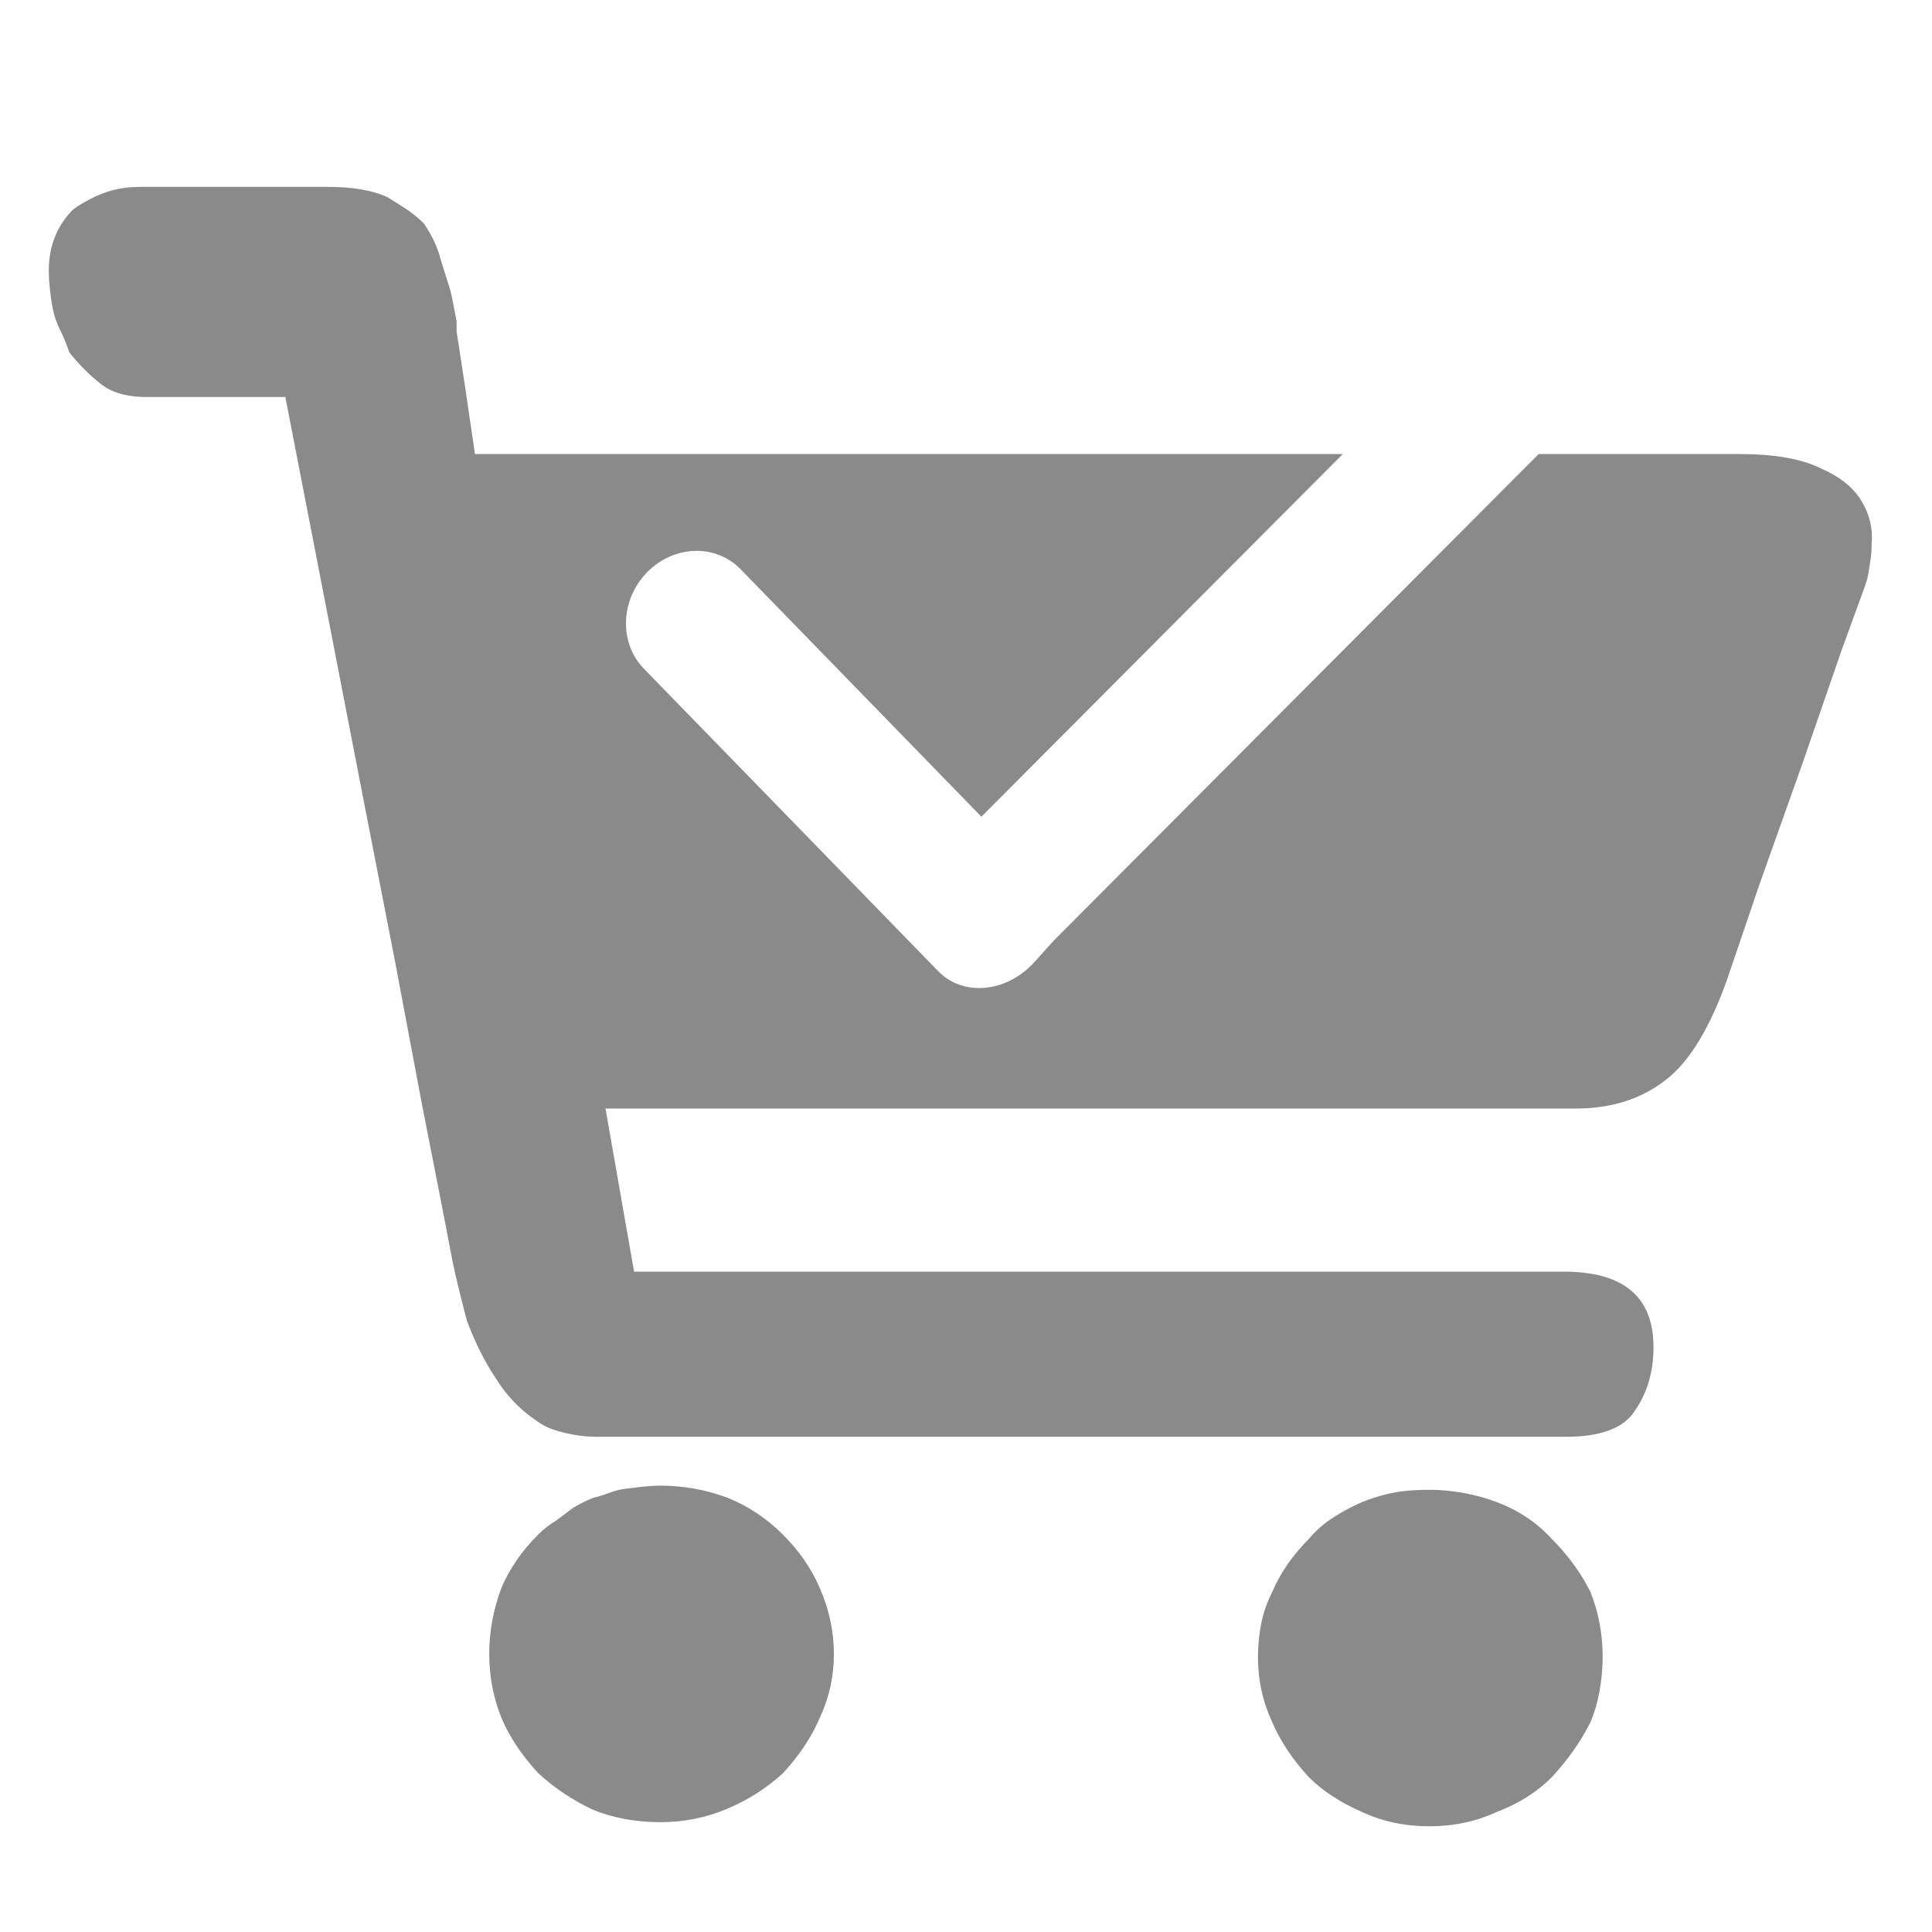
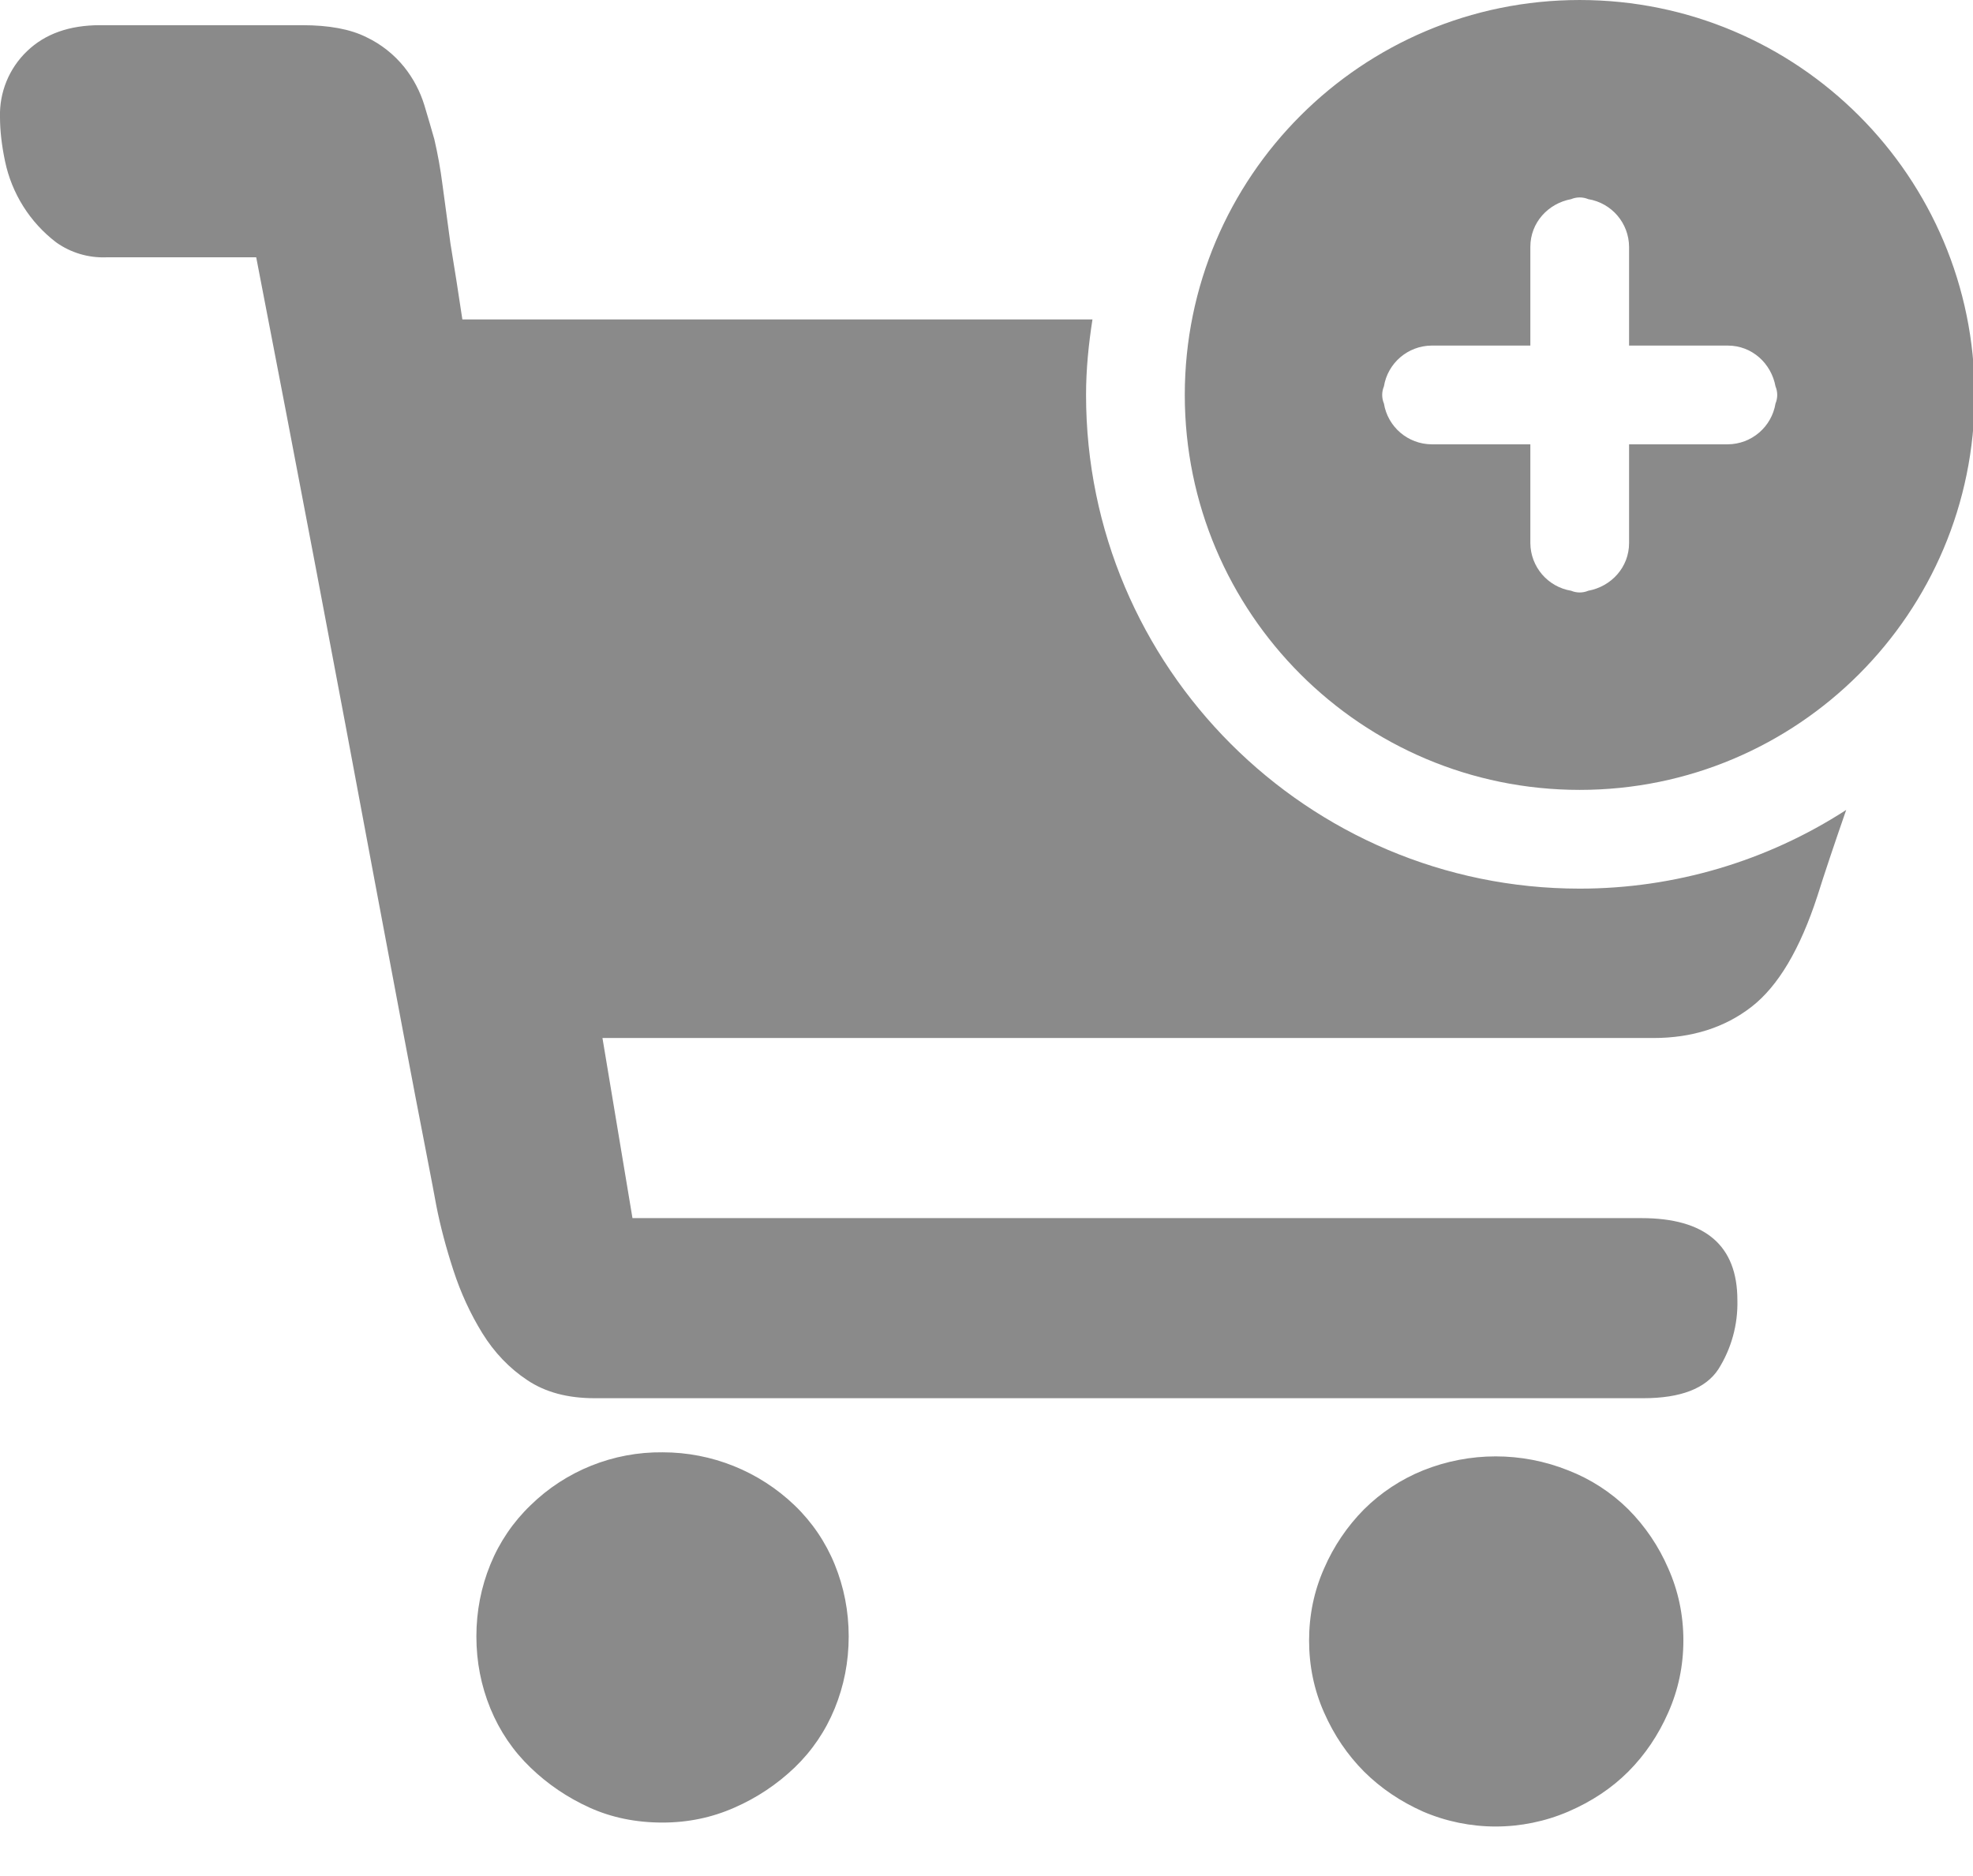
- <svg xmlns="http://www.w3.org/2000/svg" t="1582880038935" class="icon" viewBox="0 0 1024 1024" version="1.1" p-id="3262" width="16" height="16">
+ <svg xmlns="http://www.w3.org/2000/svg" t="1583465592570" class="icon" viewBox="0 0 1077 1024" version="1.1" p-id="4821" width="16.828" height="16">
  <defs>
    <style type="text/css" />
  </defs>
-   <path d="M992.013 288.199c0 2.883-0.181 5.582-0.551 8.091-0.368 2.511-0.727 4.854-1.072 7.022-0.349 2.166-0.89 4.337-1.626 6.504l-12.971 35.649-20.54 59.445-22.683 63.764c-9.359 27.384-15.122 44.318-17.288 50.798-4.333 12.238-9.2 22.869-14.591 31.878-5.394 9.017-11.343 16.038-17.848 21.063-12.974 10.095-28.824 15.14-47.547 15.14l-514.371 0 15.146 86.451 492.761 0c31.698 0 47.549 13.324 47.549 39.977 0 12.978-3.238 24.146-9.718 33.504-5.764 9.359-18.017 14.042-36.759 14.042L316.603 761.529c-4.333 0-8.469-0.361-12.416-1.074-3.941-0.715-7.546-1.615-10.823-2.696-3.271-1.084-6.336-2.712-9.195-4.878-8.642-5.764-15.851-13.324-21.613-22.685-2.883-4.332-5.581-9.015-8.091-14.04-2.51-5.021-4.85-10.429-7.021-16.216-3.596-13.693-6.121-24.14-7.571-31.323l-5.394-28.118-10.824-55.118-14.04-74.554-16.218-83.199L151.245 210.434 77.763 210.434c-10.095 0-18.025-2.166-23.792-6.504-6.477-5.045-12.239-10.809-17.288-17.288-1.449-4.332-3.077-8.298-4.874-11.894-1.798-3.597-3.056-7.203-3.769-10.823-0.712-3.621-1.258-7.226-1.626-10.824-0.367-3.596-0.555-6.834-0.55-9.717 0-12.981 4.318-23.794 12.965-32.435 5.051-3.596 10.455-6.481 16.217-8.646 5.763-2.166 12.252-3.251 19.468-3.251l99.419 0c12.978 0 23.418 1.798 31.323 5.394 3.597 2.172 7.022 4.337 10.273 6.504 3.247 2.167 6.312 4.691 9.197 7.57 4.332 6.481 7.215 12.602 8.645 18.365l5.396 17.288c0.712 2.885 1.797 8.288 3.247 16.218l0 5.395 4.323 28.115 5.394 36.759 459.97 0-191.542 192.211-127.616-131.151c-13.251-13.631-35.472-12.876-49.641 1.675-14.169 14.554-14.906 37.393-1.64 51.023l155.992 160.309c13.249 13.612 35.515 11.127 49.684-3.423 3.245-3.334 10.256-11.425 11.526-12.714l257.046-257.928 106.203 0 0.067-0.01c18.744 0 33.148 2.526 43.224 7.576 5.051 2.167 9.369 4.691 12.965 7.569 3.596 2.885 6.481 6.121 8.648 9.719C990.95 272.732 992.749 280.294 992.013 288.199zM273.894 826.885c3.229-4.68 7.012-9.186 11.344-13.524 2.884-2.879 6.121-5.406 9.717-7.57l8.648-6.505c3.596-2.167 7.201-3.963 10.821-5.395 2.88-0.71 5.764-1.61 8.649-2.696 2.879-1.079 5.762-1.808 8.641-2.175 2.883-0.369 5.95-0.728 9.202-1.074 3.248-0.344 6.313-0.528 9.197-0.554l0.034 0.034c12.238 0 24.121 2.167 35.652 6.503 10.808 4.334 20.537 10.823 29.182 19.464 4.332 4.339 8.117 8.843 11.344 13.526 3.229 4.678 5.927 9.541 8.091 14.59 5.05 11.526 7.571 23.238 7.571 35.132 0 11.898-2.52 23.243-7.571 34.028-4.332 10.1-10.823 19.827-19.468 29.188-8.648 7.929-18.546 14.236-29.704 18.914-11.157 4.68-22.869 7.018-35.131 7.018-12.981 0-24.864-2.164-35.654-6.499-10.813-5.05-20.541-11.537-29.186-19.468-8.642-9.359-15.131-19.086-19.464-29.187-4.337-10.814-6.504-22.151-6.504-34.026 0-11.871 2.167-23.582 6.504-35.132C267.974 836.425 270.666 831.565 273.894 826.885zM674.331 843.691c4.332-10.095 10.823-19.468 19.469-28.116 3.596-4.332 7.914-8.115 12.965-11.34 5.045-3.227 10.095-5.924 15.145-8.091 3.597-1.451 7.375-2.71 11.345-3.768 3.963-1.061 7.928-1.788 11.891-2.181 3.965-0.392 8.102-0.573 12.417-0.55l-0.037-0.039c5.766 0 11.711 0.541 17.841 1.627 6.136 1.082 12.08 2.707 17.843 4.874 11.531 4.332 21.258 10.823 29.188 19.468 8.646 8.648 15.491 18.017 20.542 28.116 4.331 10.81 6.504 22.334 6.504 34.578 0 5.762-0.546 11.711-1.626 17.843-1.086 6.131-2.713 11.713-4.878 16.738-5.045 10.097-11.895 19.822-20.542 29.183-7.93 7.935-17.657 14.051-29.182 18.365-10.813 5.052-22.698 7.57-35.653 7.57-12.956 0-24.841-2.518-35.654-7.57-11.524-5.05-20.894-11.172-28.11-18.365-8.646-9.361-15.137-19.086-19.469-29.183-5.05-10.814-7.577-22.338-7.577-34.58 0-5.762 0.546-11.526 1.627-17.29C669.468 855.218 671.446 849.456 674.331 843.691z" fill="#8a8a8a" p-id="3263" />
+   <path d="M592.842 215.579c0-14.067 1.401-27.756 3.503-41.229H252.389c-2.156-14.605-4.365-28.456-6.521-41.553l-4.365-32.229a245.598 245.598 0 0 0-4.419-24.576c-1.455-5.066-3.234-11.318-5.443-18.594A63.219 63.219 0 0 0 220.699 36.648 59.338 59.338 0 0 0 199.949 20.264C191.219 15.899 179.577 13.743 164.972 13.743H54.649c-16.815 0-30.073 4.743-39.882 14.174A47.859 47.859 0 0 0 0 63.973c0 7.276 0.916 15.306 2.749 24.037a75.021 75.021 0 0 0 27.864 44.248 44.194 44.194 0 0 0 27.325 8.192h81.92a47754.941 47754.941 0 0 1 64.458 339.267l15.845 84.13c4.743 25.115 8.731 46.026 12.019 62.787 3.234 16.761 5.282 27.379 6.036 31.69 2.156 10.941 5.228 22.636 9.27 35.032 3.988 12.288 9.27 23.768 15.791 34.331 6.575 10.617 14.767 19.187 24.63 25.708 9.809 6.575 22.043 9.809 36.595 9.809H897.024c20.372 0 34.061-5.282 40.96-15.791a67.368 67.368 0 0 0 10.402-37.726c0-29.858-17.516-44.787-52.44-44.787H345.25l-16.384-98.304H902.521c21.073 0 38.966-5.713 53.517-16.977 14.552-11.264 26.57-31.475 36.056-60.632 3.719-11.857 9-27.648 15.683-46.888A267.533 267.533 0 0 1 862.316 485.053c-148.588 0-269.474-120.886-269.474-269.474m376.347 4.689a26.57 26.57 0 0 1-26.031 22.259h-53.895v53.895c0 13.204-9.701 23.714-22.259 26.031a12.126 12.126 0 0 1-9.378 0A26.57 26.57 0 0 1 835.368 296.421v-53.895h-53.895a26.57 26.57 0 0 1-26.031-22.259 12.126 12.126 0 0 1 0-9.378 26.57 26.57 0 0 1 26.031-22.259h53.895v-53.895c0-13.204 9.701-23.714 22.259-26.031a12.126 12.126 0 0 1 9.378 0 26.57 26.57 0 0 1 22.259 26.031v53.895h53.895c13.204 0 23.714 9.701 26.031 22.259a12.126 12.126 0 0 1 0 9.378M862.316 0a215.579 215.579 0 1 0 0 431.158 215.579 215.579 0 0 0 0-431.158m26.516 823.835a96.148 96.148 0 0 0-32.768-21.235 106.496 106.496 0 0 0-79.225 0 97.549 97.549 0 0 0-32.229 21.235 105.095 105.095 0 0 0-21.827 32.283c-5.497 12.396-8.192 25.492-8.192 39.343 0 13.797 2.695 26.947 8.192 39.343 5.443 12.342 12.719 23.067 21.827 32.229 9.108 9.054 19.887 16.33 32.229 21.827a100.514 100.514 0 0 0 79.225 0c12.719-5.497 23.66-12.719 32.768-21.827 9.108-9.162 16.384-19.887 21.827-32.283 5.497-12.396 8.246-25.492 8.246-39.343 0-13.797-2.749-26.947-8.246-39.289a104.61 104.61 0 0 0-21.827-32.283m-455.087-2.156a104.017 104.017 0 0 0-72.057-28.941 101.43 101.43 0 0 0-72.111 28.941 93.885 93.885 0 0 0-21.881 32.229c-5.066 12.396-7.653 25.546-7.653 39.343 0 13.851 2.587 26.947 7.653 39.343 5.12 12.396 12.396 23.121 21.881 32.229 9.432 9.108 20.211 16.384 32.175 21.827 12.019 5.443 25.331 8.192 39.882 8.192 13.851 0 26.947-2.695 39.343-8.192a112.64 112.64 0 0 0 32.768-21.827c9.485-9.108 16.815-19.887 21.881-32.229 5.066-12.396 7.653-25.492 7.653-39.343 0-13.797-2.587-26.947-7.653-39.343a93.453 93.453 0 0 0-21.881-32.229" fill="#8a8a8a" p-id="4822" />
</svg>
